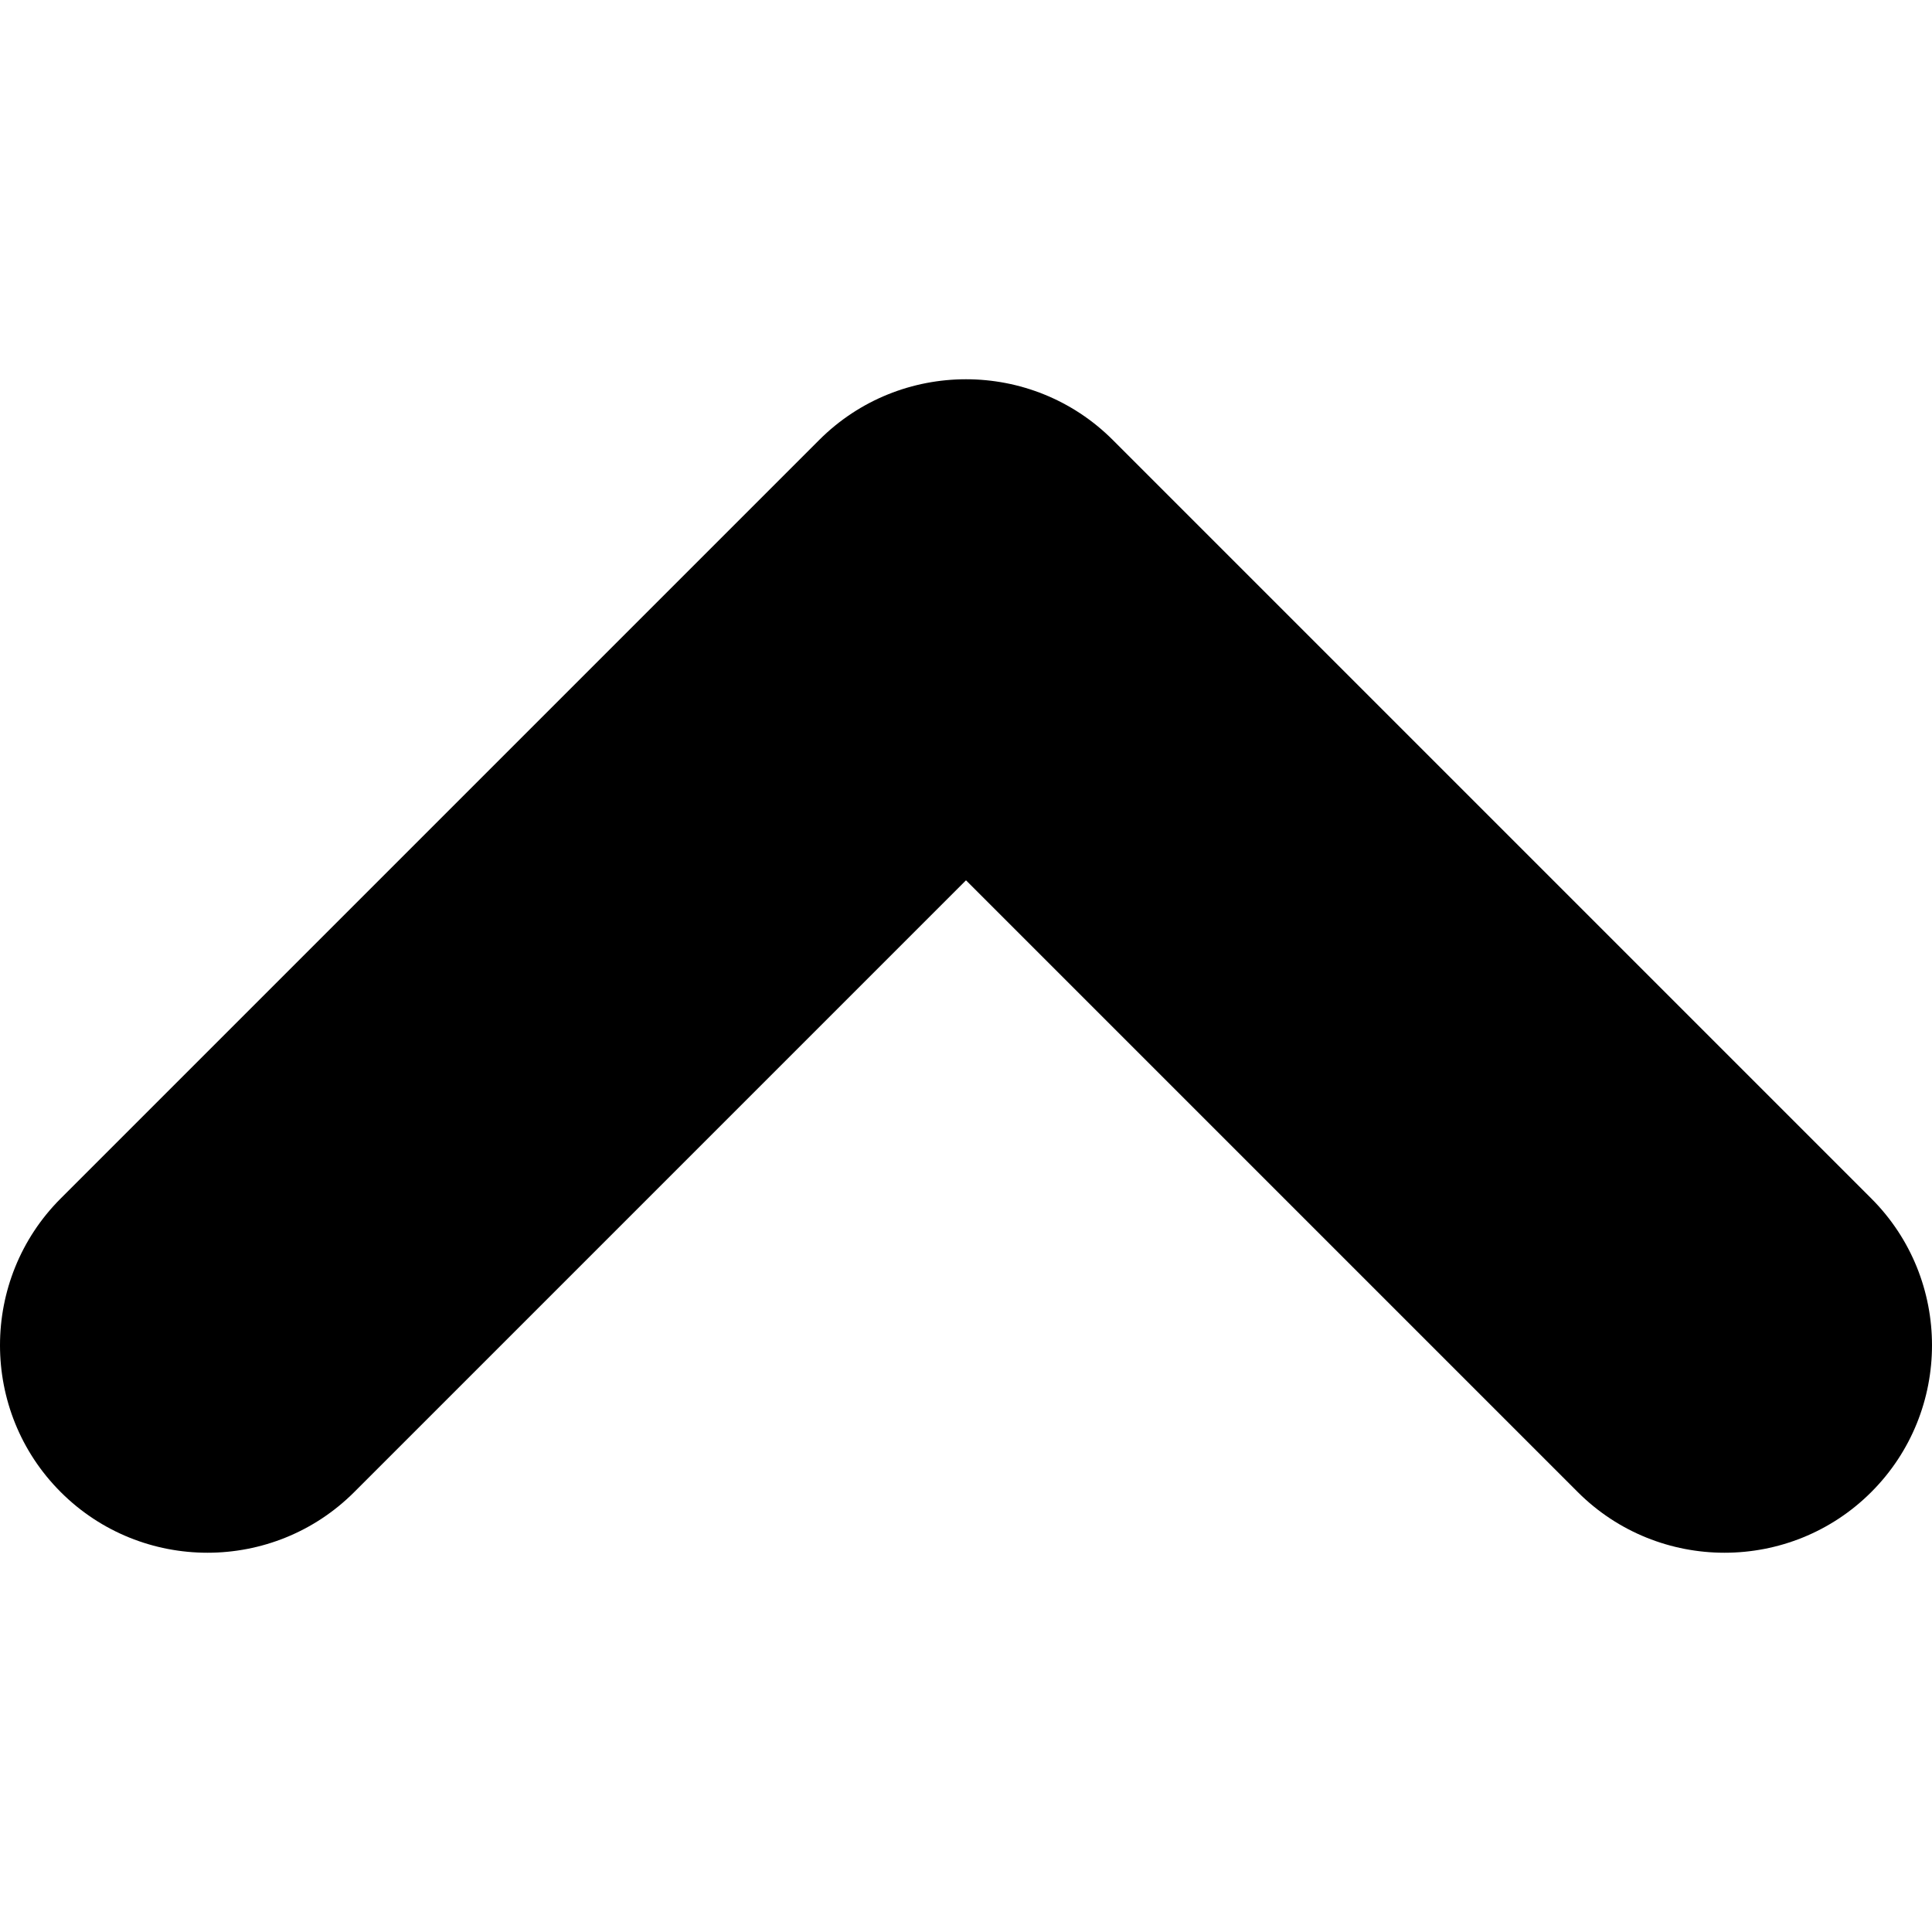
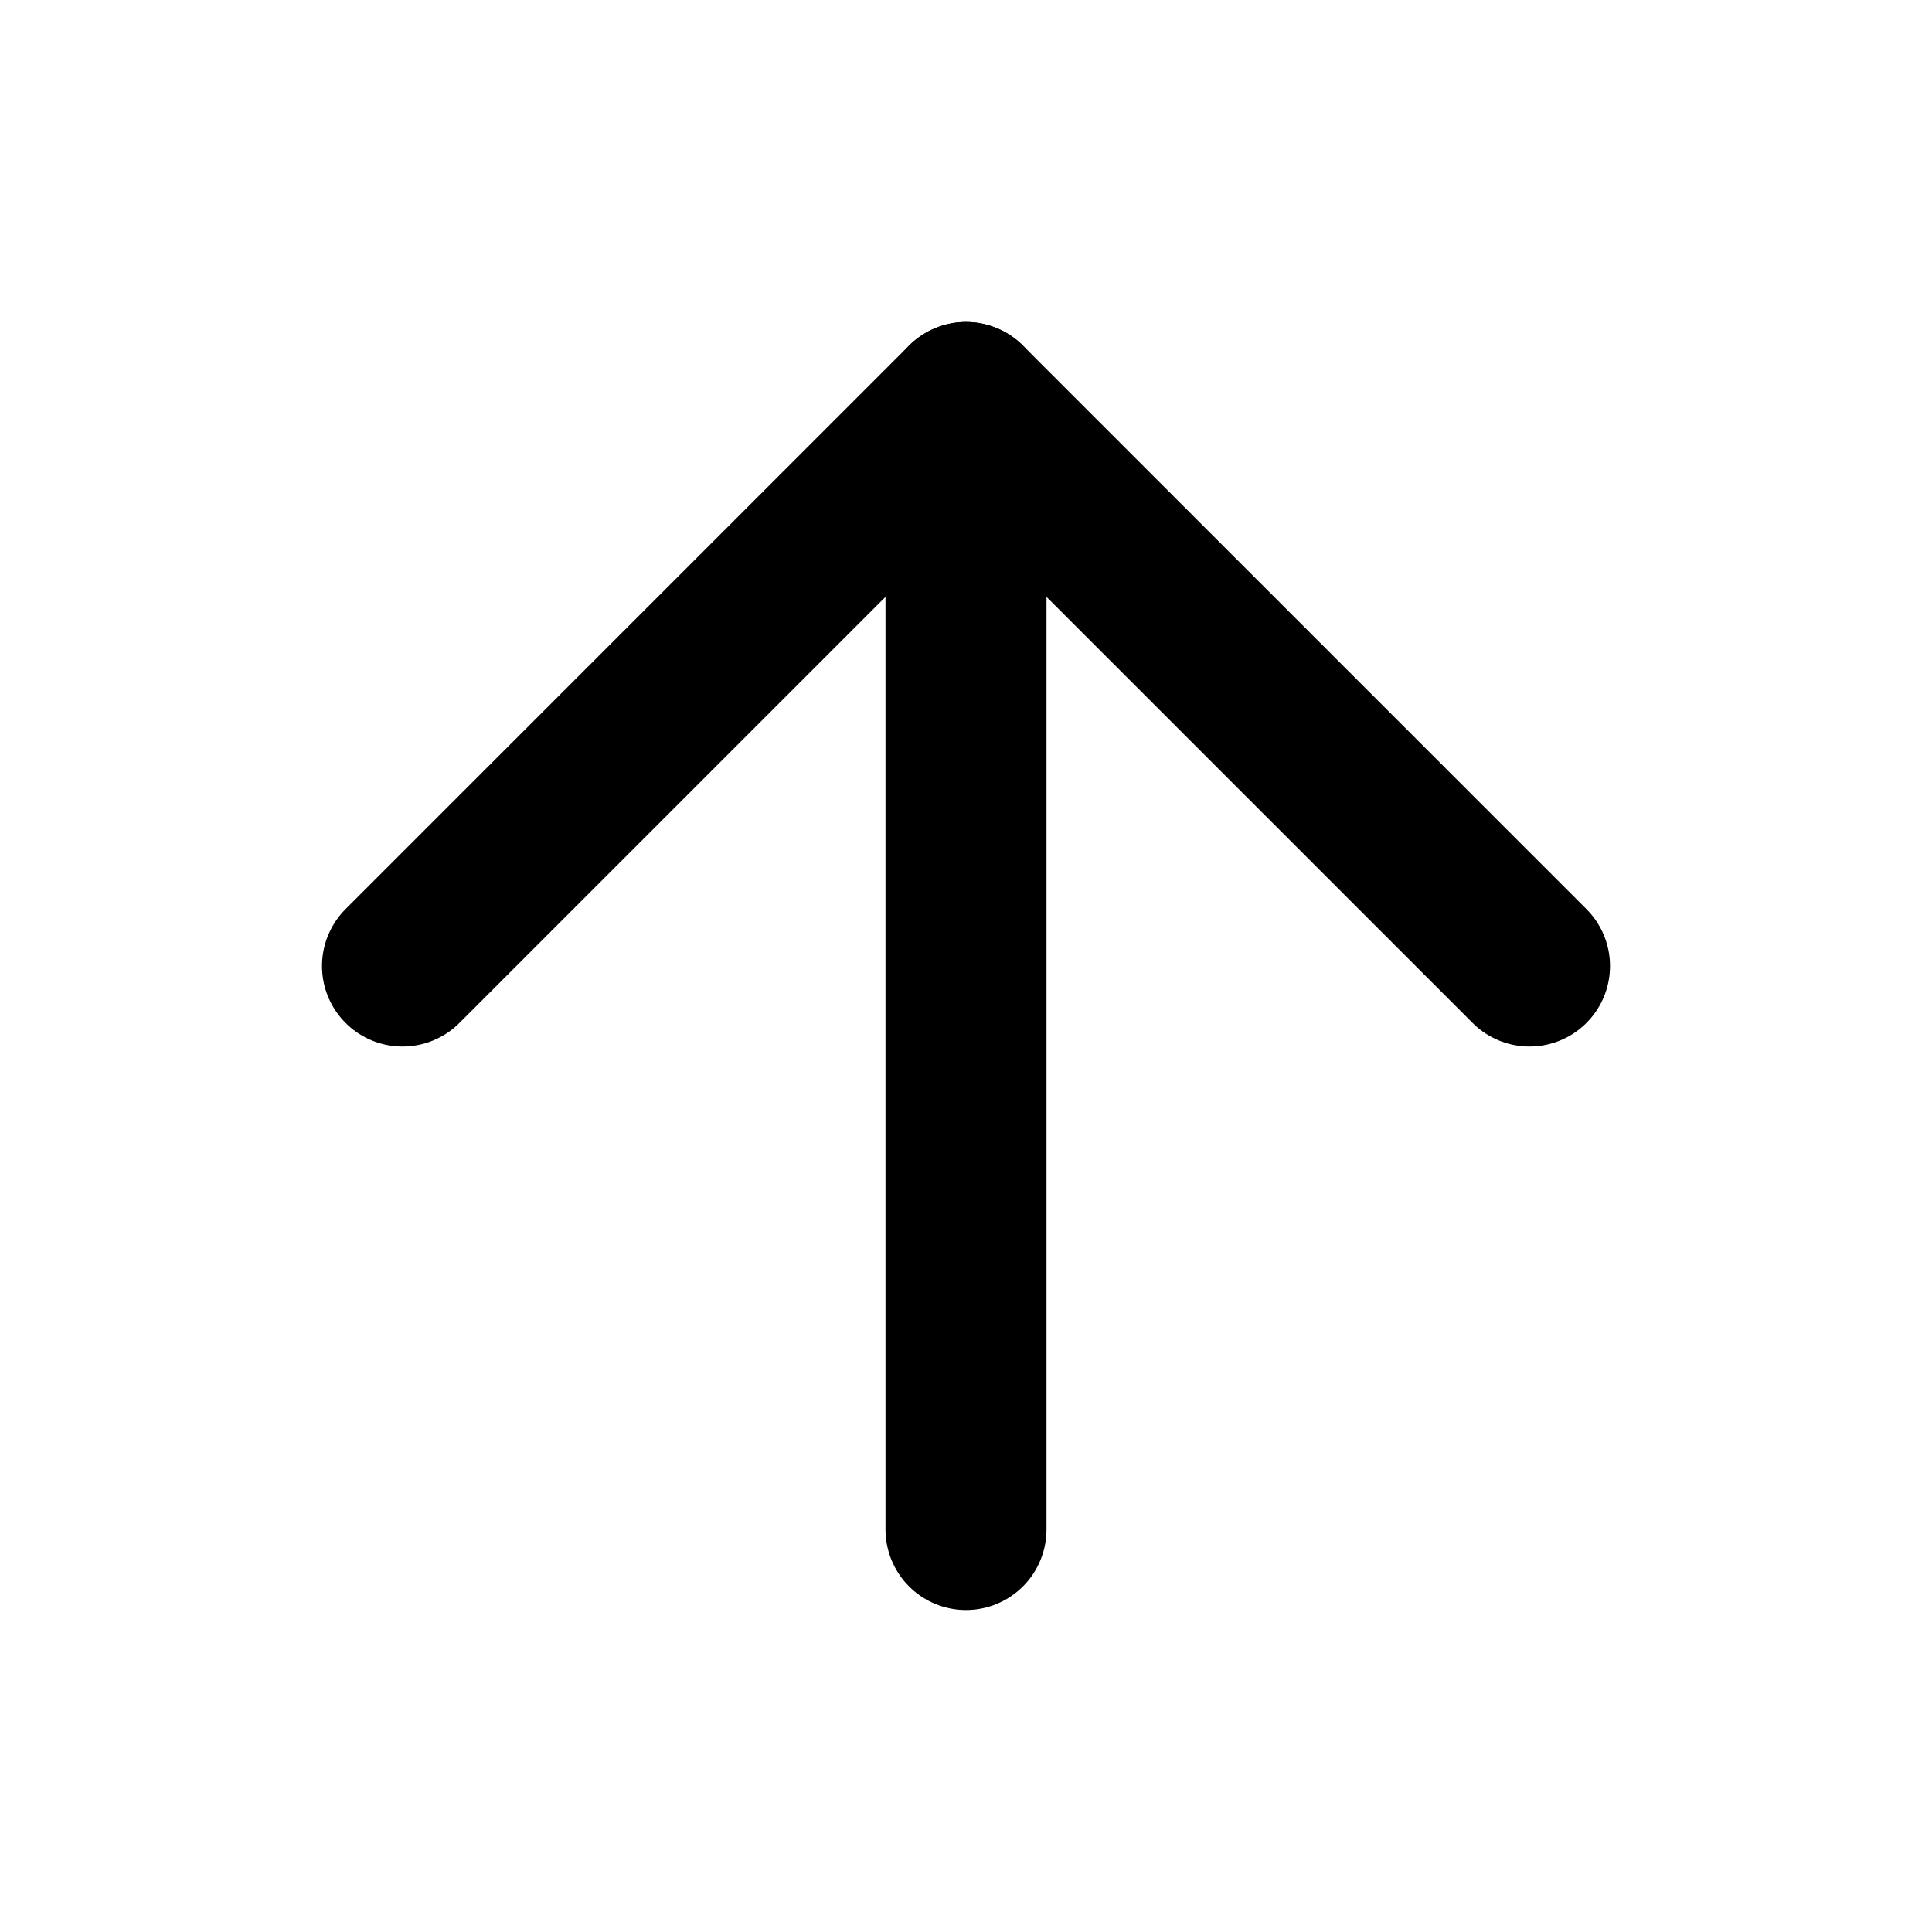
- <svg xmlns="http://www.w3.org/2000/svg" fill="#000000" height="800px" width="800px" version="1.1" id="Capa_1" viewBox="0 0 487 487" xml:space="preserve">
-   <g>
-     <path d="M397.7,376.1c20.4,20.4,53.6,20.4,74,0s20.4-53.6,0-74L280.5,110.9c-20.4-20.4-53.6-20.4-74,0L15.3,302.1   c-20.4,20.4-20.4,53.6,0,74s53.6,20.4,74,0l154.2-154.2L397.7,376.1z" />
-   </g>
+ <svg xmlns="http://www.w3.org/2000/svg" width="24" height="24" viewBox="0 0 24 24" fill="none" stroke="currentColor" stroke-width="2" stroke-linecap="round" stroke-linejoin="round" class="feather feather-arrow-up">
+   <line x1="12" y1="19" x2="12" y2="5" />
+   <polyline points="5 12 12 5 19 12" />
</svg>
